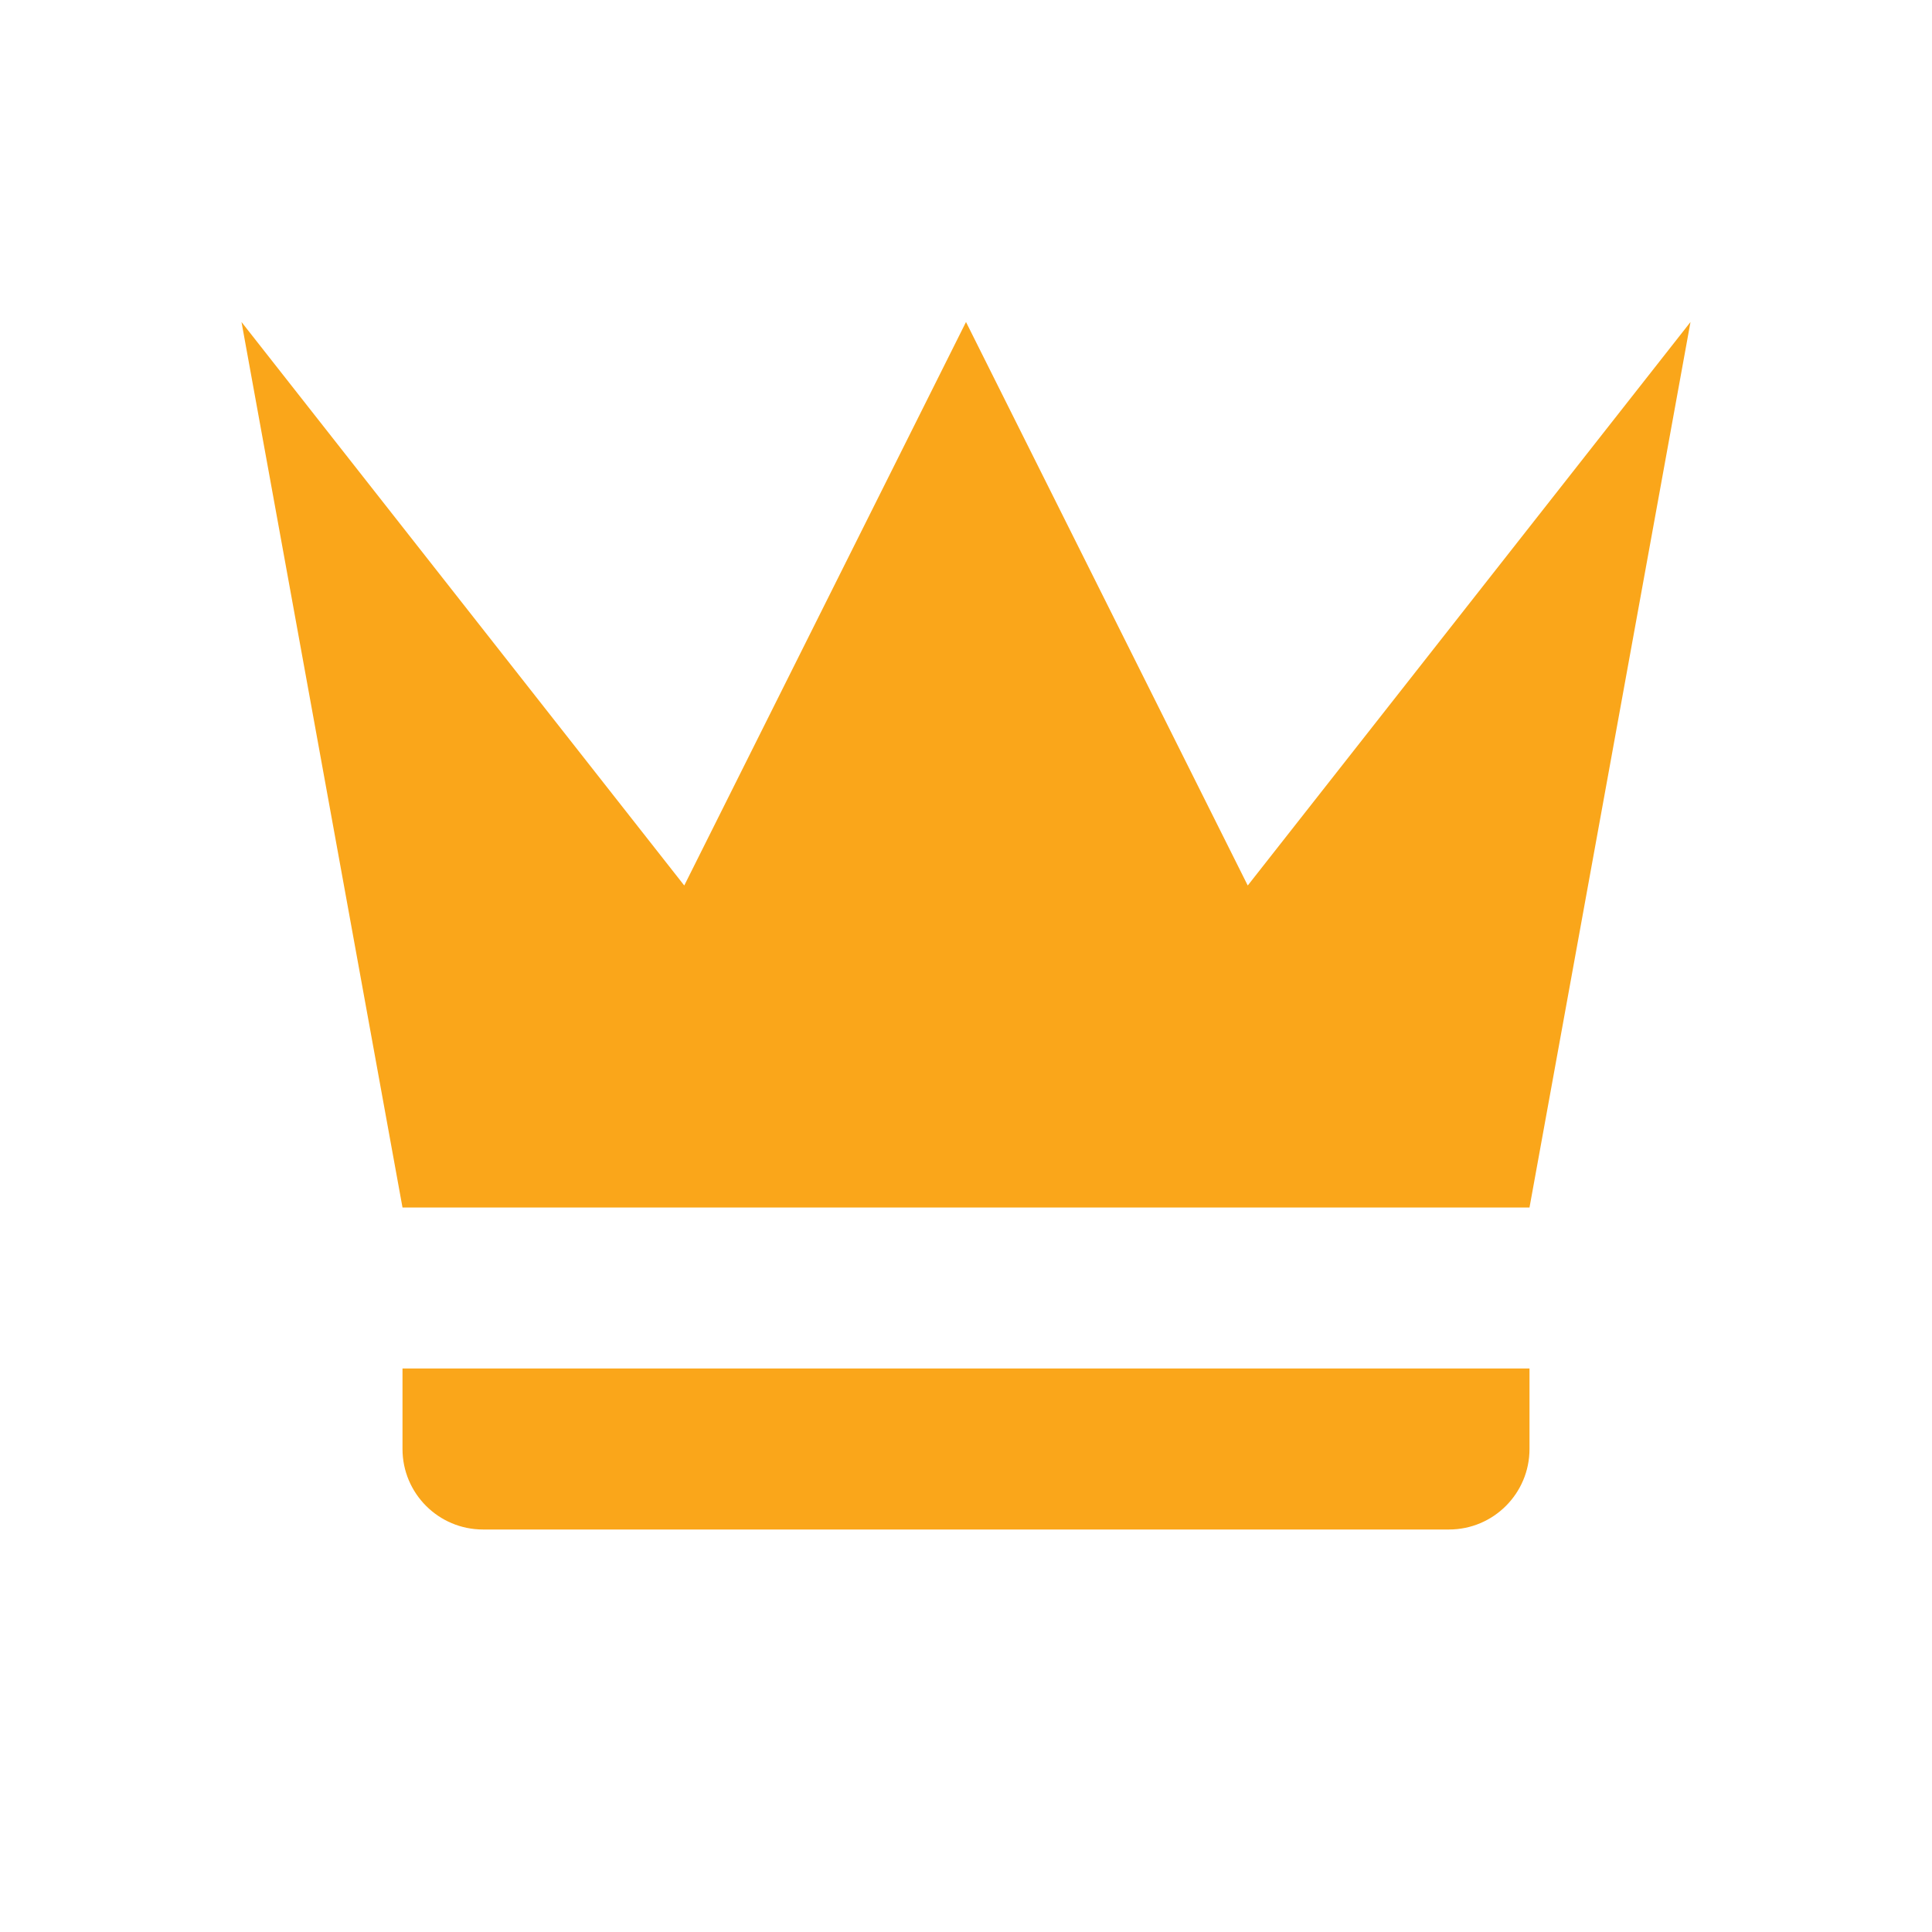
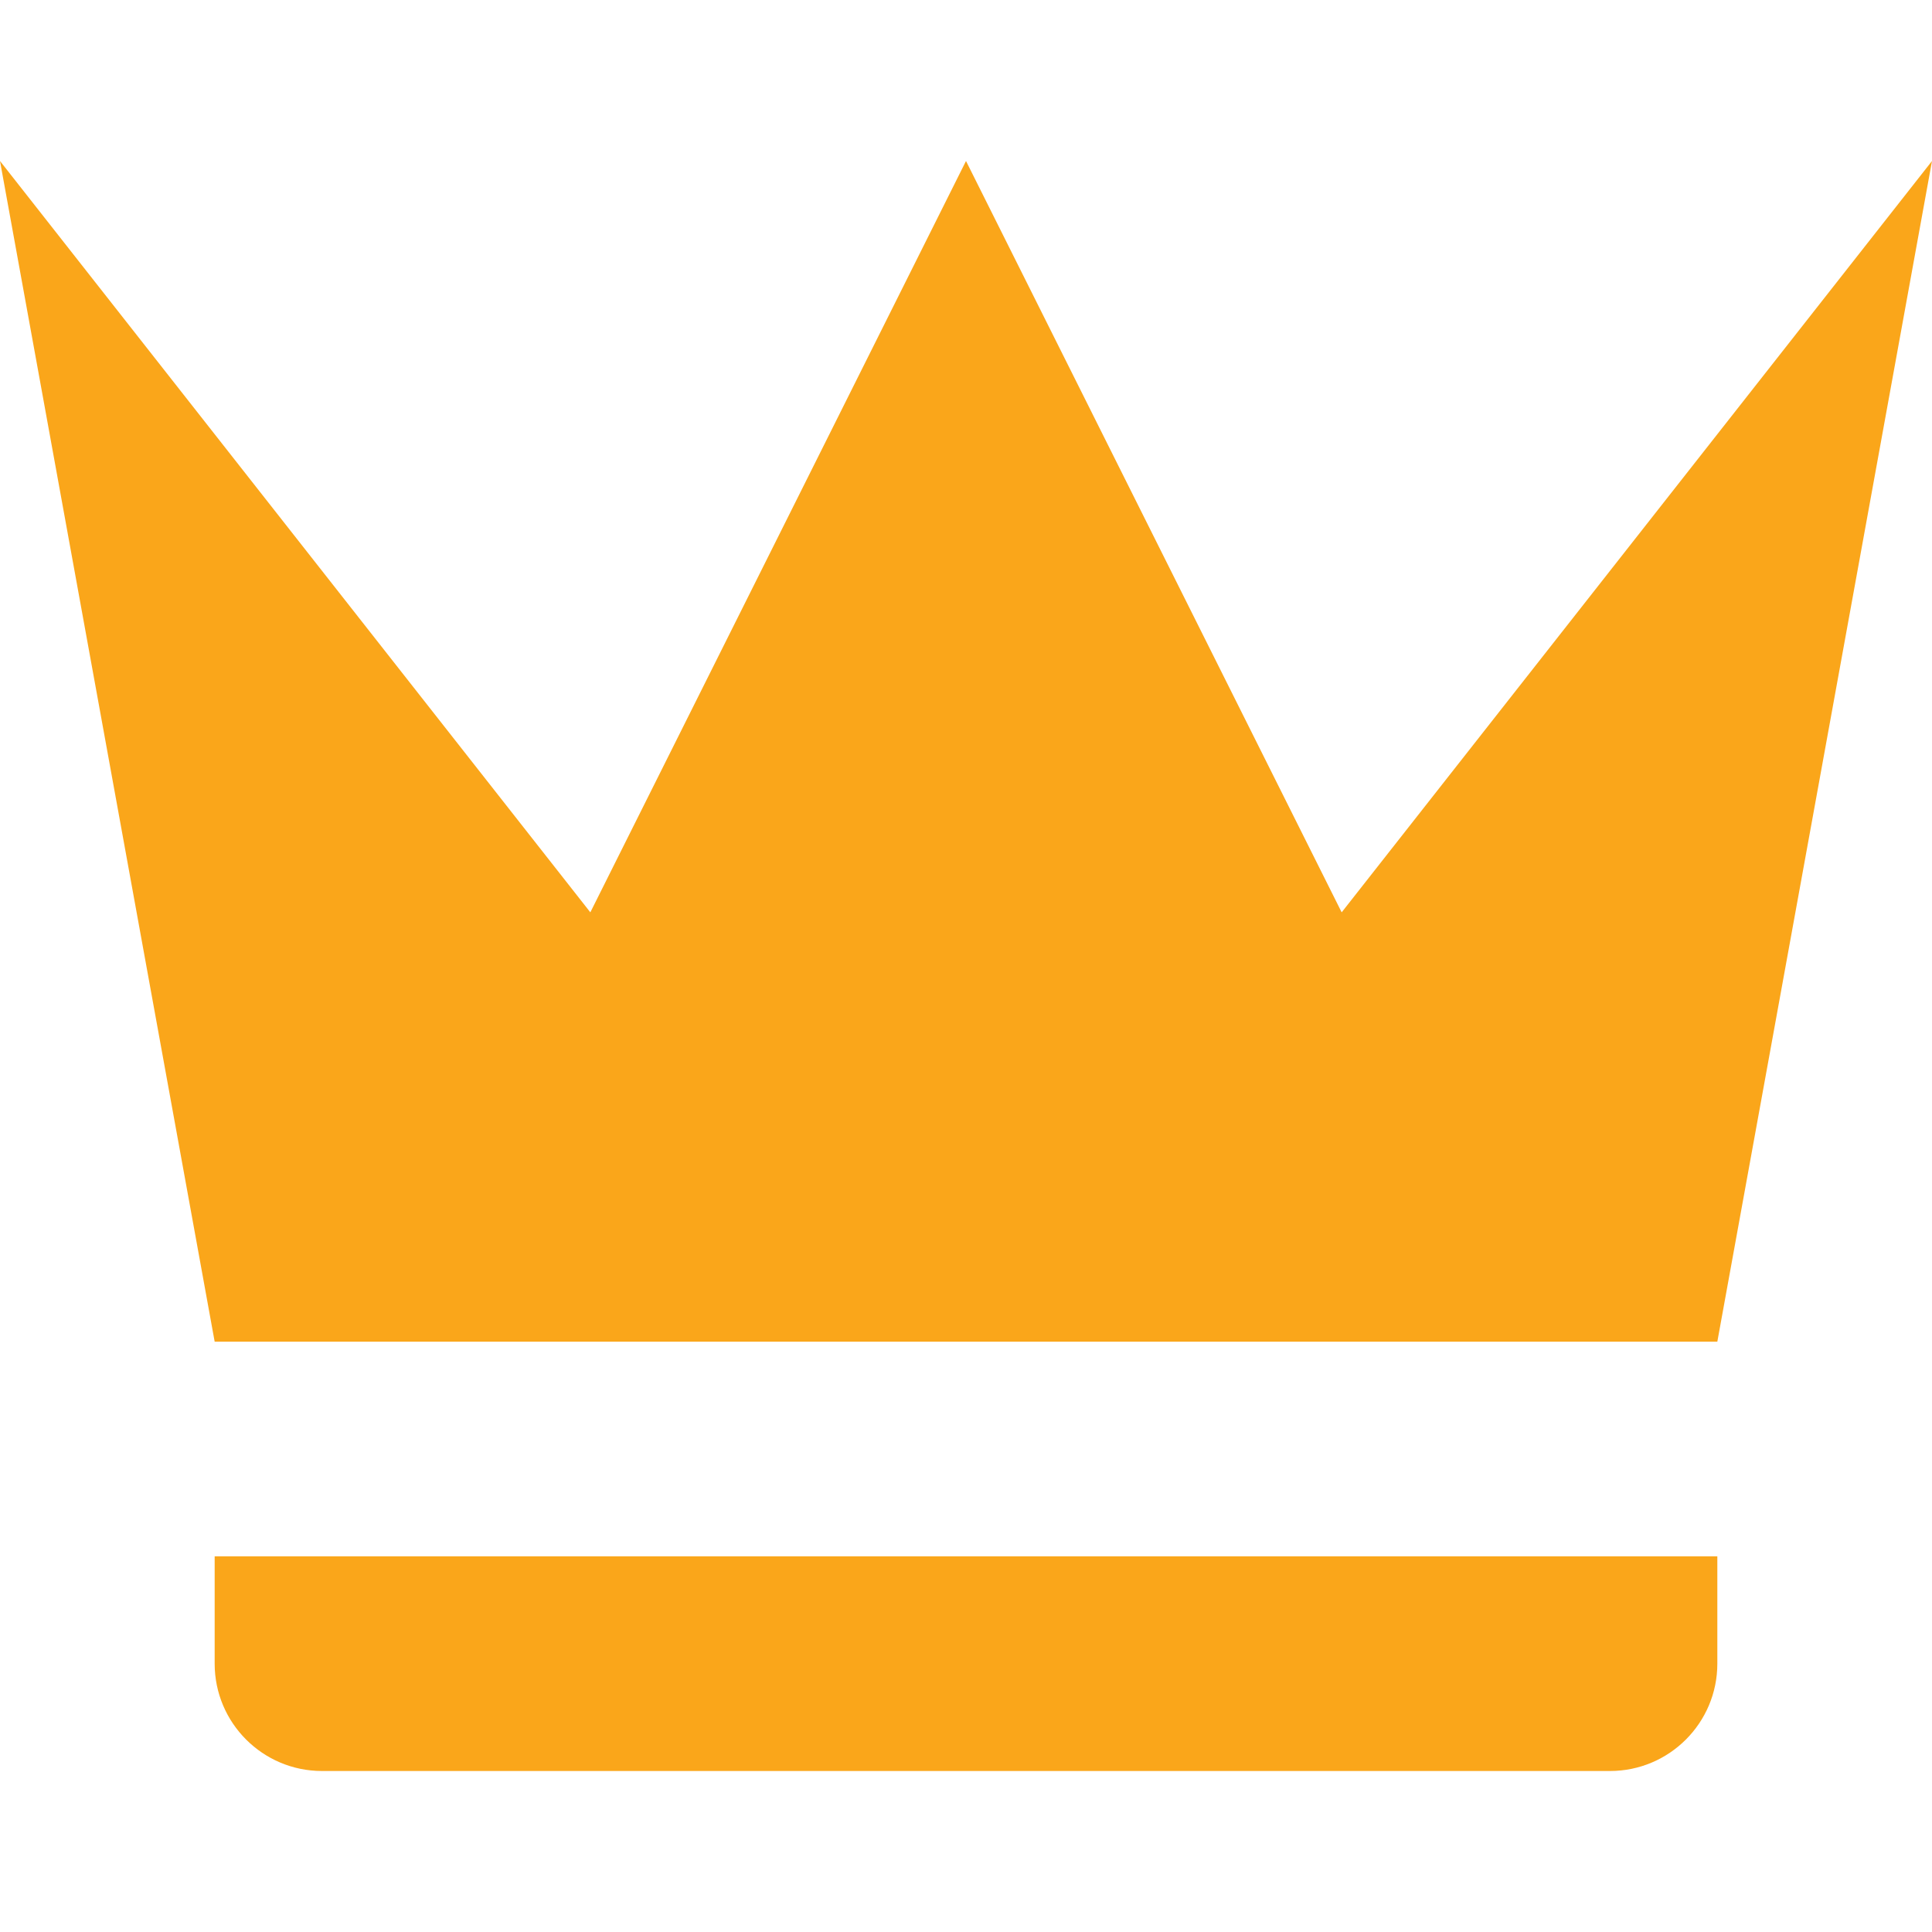
- <svg xmlns="http://www.w3.org/2000/svg" version="1.1" id="Capa_1" xml:space="preserve" class="ownerIcon-1cARO0 ownerIcon-uZ6mE7" width="32" height="32" viewBox="0 0 24 24">
-   <g fill="none" fill-rule="evenodd">
-     <path fill="#faa61a" fill-rule="nonzero" d="M2,11 L0,0 L5.5,7 L9,0 L12.5,7 L18,0 L16,11 L2,11 L2,11 Z M16,14 C16,14.552 15.552,15 15,15 L3,15 C2.448,15 2,14.552 2,14 L2,13 L16,13 L16,14 Z" transform="translate(3 4)" />
-     <rect width="24" height="24" />
+ <svg xmlns="http://www.w3.org/2000/svg" width="18" height="18" class="ownerIcon-1cARO0 ownerIcon-uZ6mE7">
+   <g>
+     <rect fill="none" id="canvas_background" height="20" width="20" y="-1" x="-1" />
+   </g>
+   <g>
+     <path fill="#faa61a" fill-rule="nonzero" d="m2,12.5l-2,-11l5.5,7l3.5,-7l3.5,7l5.5,-7l-2,11l-14,0l0,0zm14,3c0,0.552 -0.448,1 -1,1l-12,0c-0.552,0 -1,-0.448 -1,-1l0,-1l14,0l0,1z" id="svg_2" />
  </g>
</svg>
